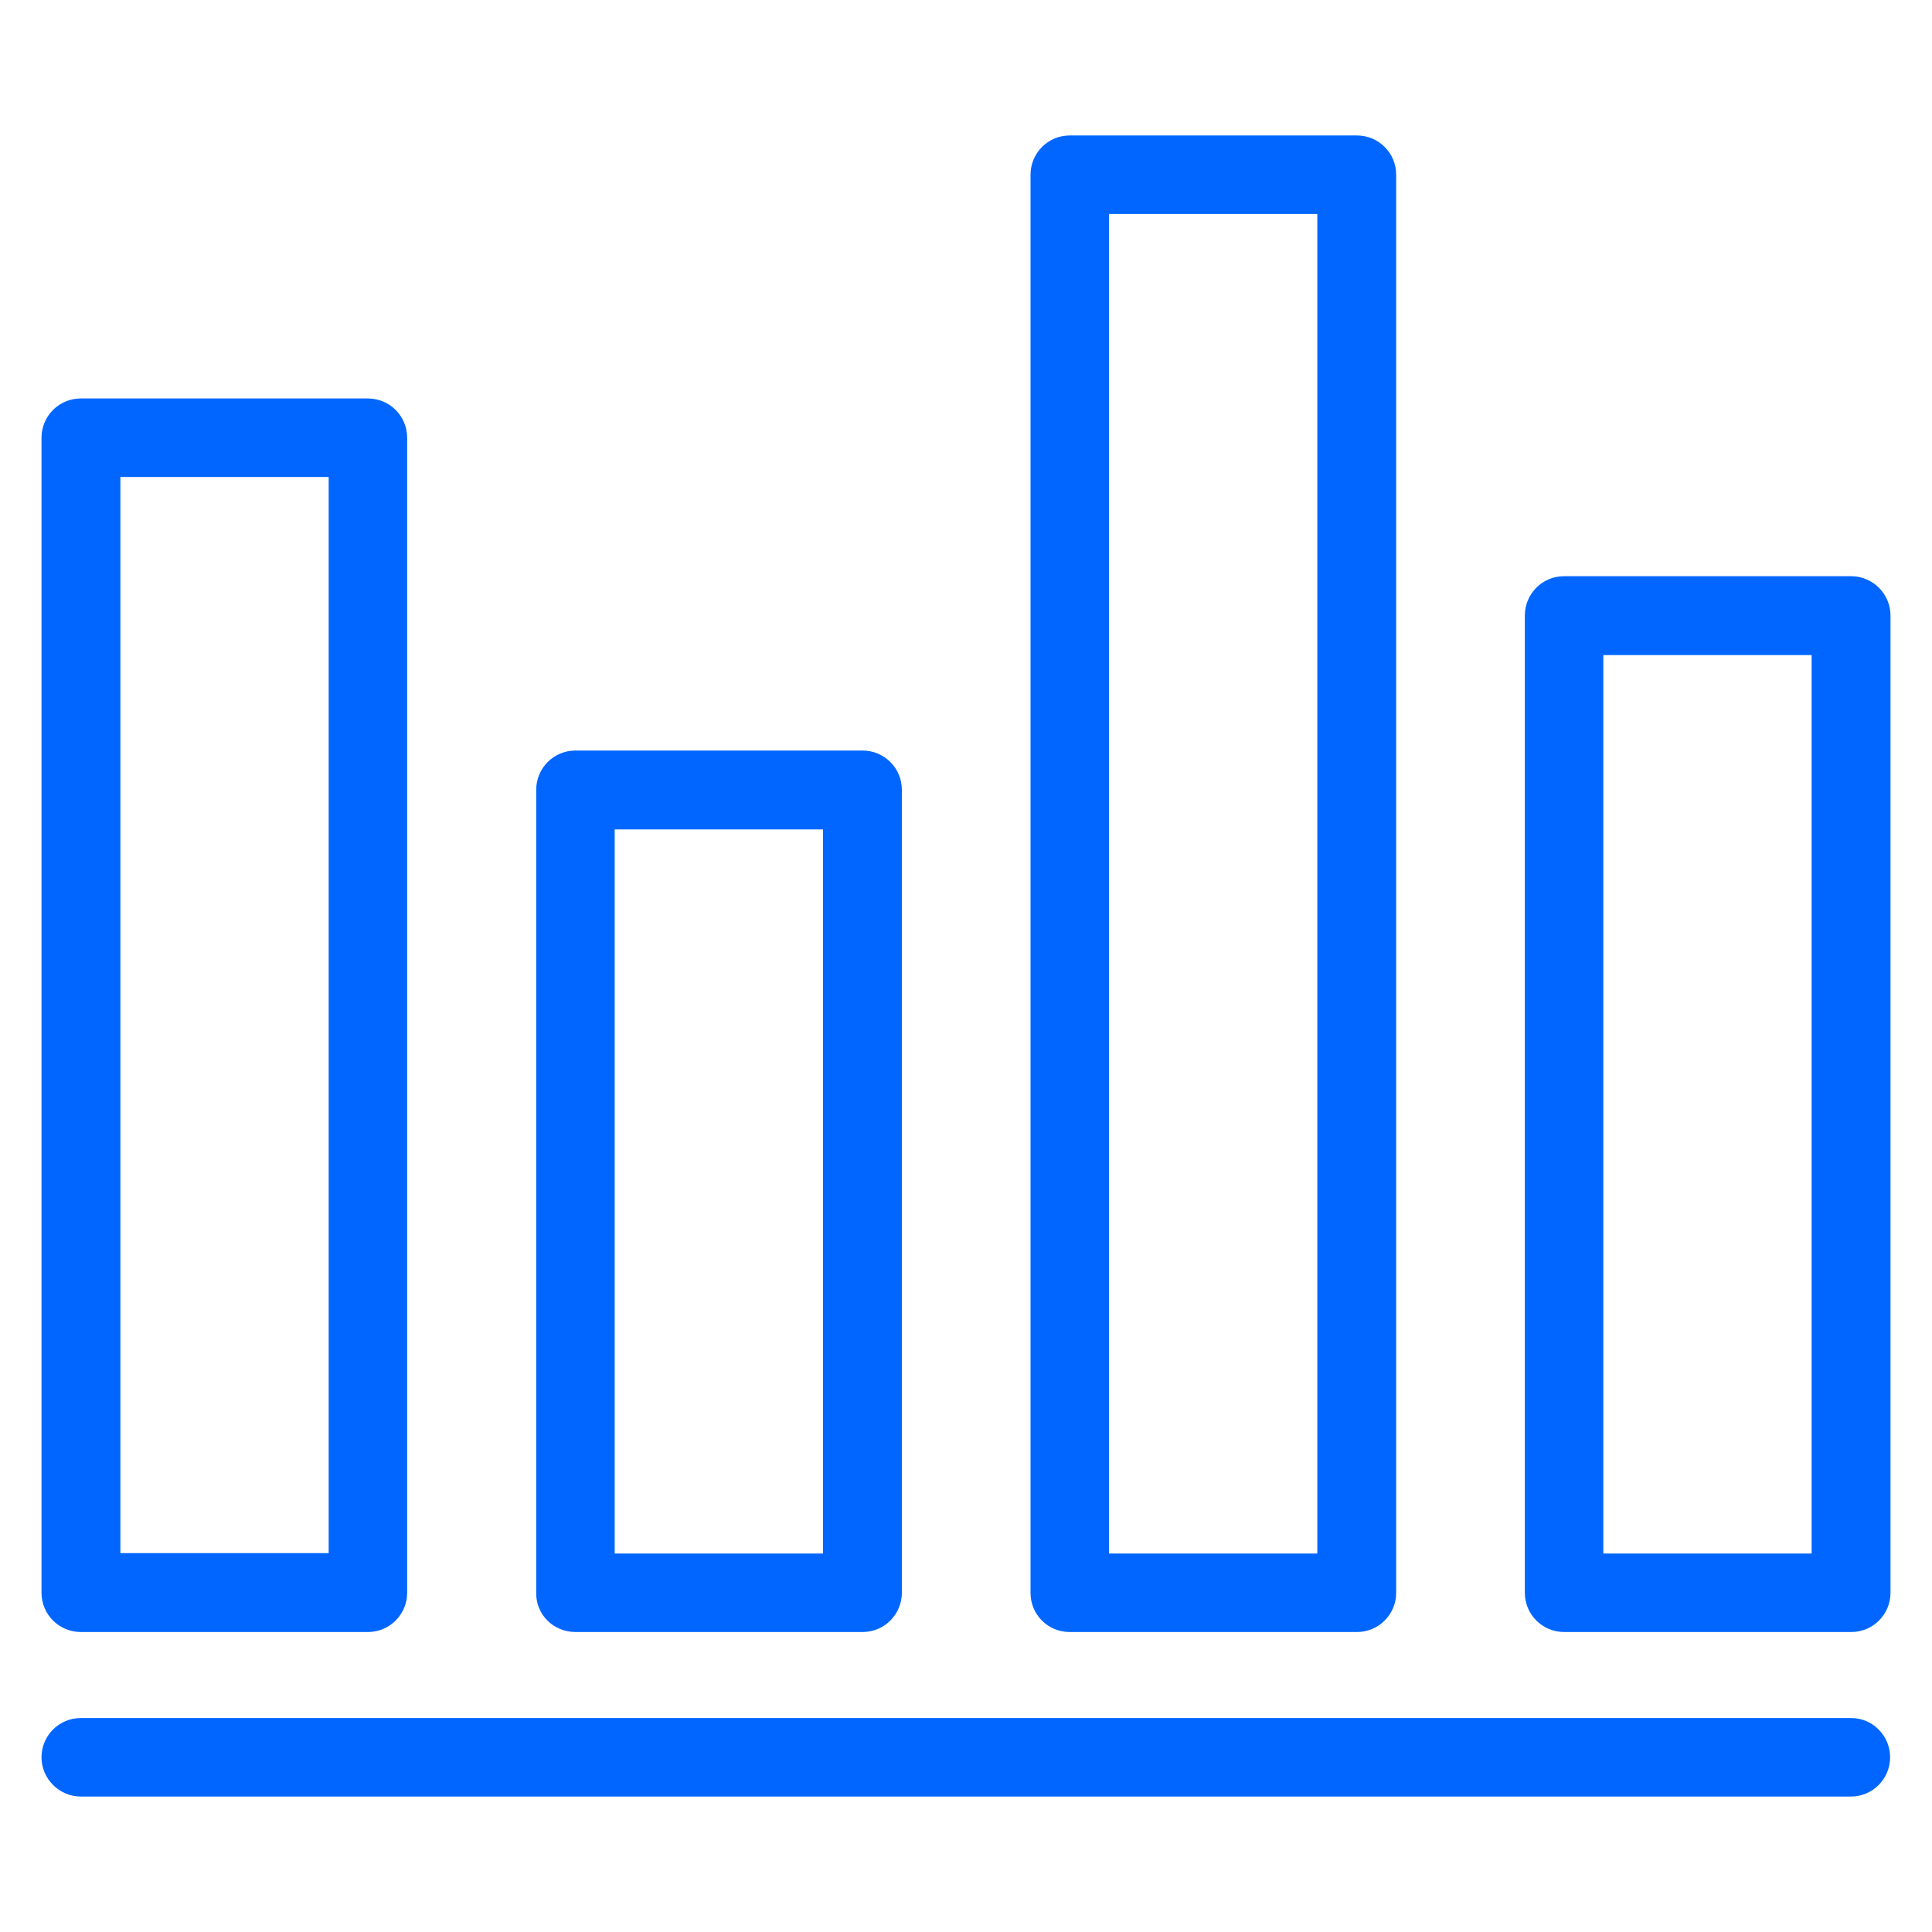
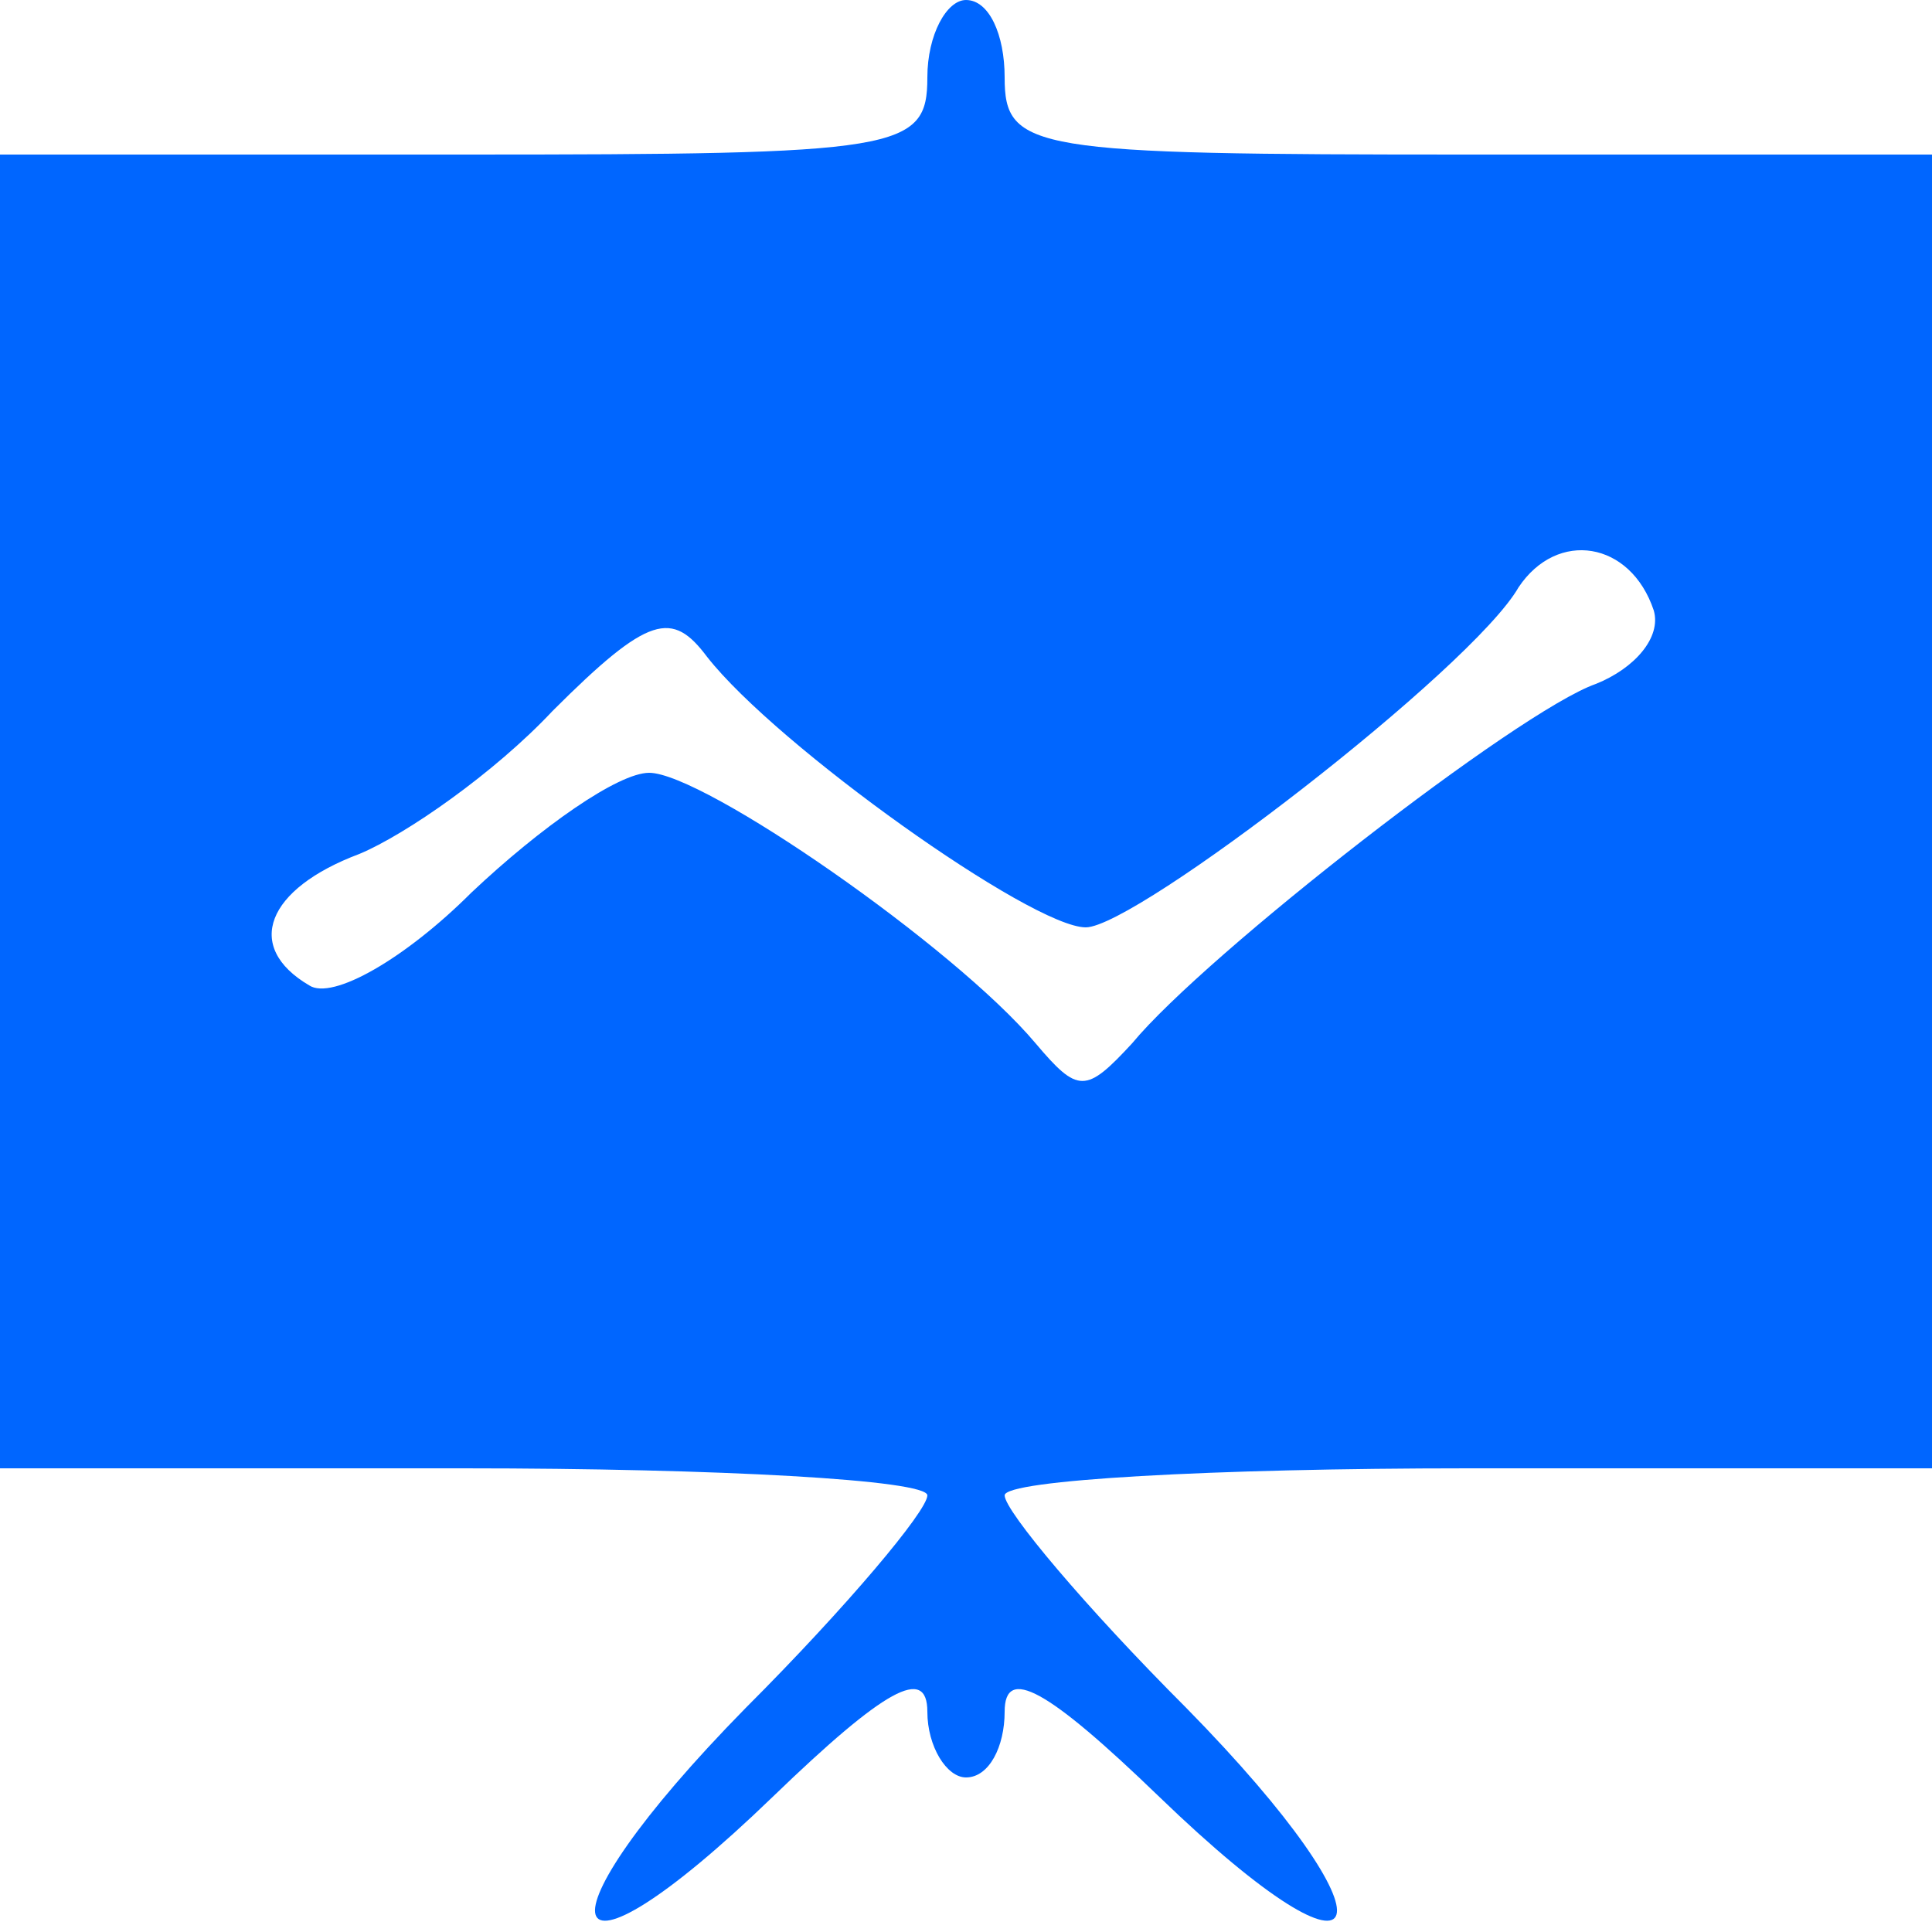
- <svg xmlns="http://www.w3.org/2000/svg" fill="#0066FF" version="1.1" viewBox="0 0 512 512" enable-background="new 0 0 512 512">
-   <g>
-     <g fill="#0066FF">
-       <path d="M21.4,432.5h76.1c5.8,0,10.4-4.7,10.4-10.4V116c0-5.8-4.7-10.4-10.4-10.4H21.4c-5.8,0-10.4,4.7-10.4,10.4    v306.1C11,427.9,15.7,432.5,21.4,432.5z M31.9,126.4h55.2v285.2H31.9V126.4z" />
-       <path d="m152.5,432.5h76.1c5.8,0 10.4-4.7 10.4-10.4v-212.8c0-5.8-4.7-10.4-10.4-10.4h-76.1c-5.8,0-10.4,4.7-10.4,10.4v212.8c-0.1,5.8 4.6,10.4 10.4,10.4zm10.4-212.7h55.2v191.9h-55.2v-191.9z" />
-       <path d="m283.5,432.5h76.1c5.8,0 10.4-4.7 10.4-10.4v-375.8c0-5.8-4.7-10.4-10.4-10.4h-76.1c-5.8,0-10.4,4.7-10.4,10.4v375.8c0,5.8 4.6,10.4 10.4,10.4zm10.4-375.8h55.2v355h-55.2v-355z" />
-       <path d="m490.6,152.7h-76.1c-5.8,0-10.4,4.7-10.4,10.4v259c0,5.8 4.7,10.4 10.4,10.4h76.1c5.8,0 10.4-4.7 10.4-10.4v-259c0-5.7-4.7-10.4-10.4-10.4zm-10.5,259h-55.2v-238.1h55.2v238.1z" />
-       <path d="m490.6,455.3h-469.2c-5.8,0-10.4,4.7-10.4,10.4s4.7,10.4 10.4,10.4h469.1c5.8,0 10.4-4.7 10.4-10.4s-4.6-10.4-10.3-10.4z" />
-     </g>
+ <svg xmlns="http://www.w3.org/2000/svg" version="1.0" width="50pt" height="50pt" viewBox="0 0 50 50" preserveAspectRatio="xMidYMid meet">
+   <g transform="translate(0,50) scale(0.1,-0.1)" fill="#0066FF" stroke="none">
+     <path d="M240 480 c0 -19 -7 -20 -120 -20 l-120 0 0 -170 0 -170 120 0 c66 0 120 -3 120 -7 0 -4 -21 -29 -47 -55 -56 -57 -50 -78 7 -23 29 28 40 34 40 22 0 -9 5 -17 10 -17 6 0 10 8 10 17 0 12 11 6 40 -22 57 -55 63 -34 7 23 -26 26 -47 51 -47 55 0 4 54 7 120 7 l120 0 0 170 0 170 -120 0 c-113 0 -120 1 -120 20 0 11 -4 20 -10 20 -5 0 -10 -9 -10 -20z m188 -138 c2 -7 -5 -15 -15 -19 -20 -7 -101 -70 -120 -93 -12 -13 -14 -13 -25 0 -21 25 -86 70 -100 70 -8 0 -28 -14 -46 -31 -17 -17 -36 -28 -42 -24 -17 10 -11 25 13 34 12 5 35 21 50 37 25 25 31 26 40 14 18 -23 84 -70 98 -70 13 0 100 67 112 88 10 15 29 12 35 -6z" />
  </g>
</svg>
